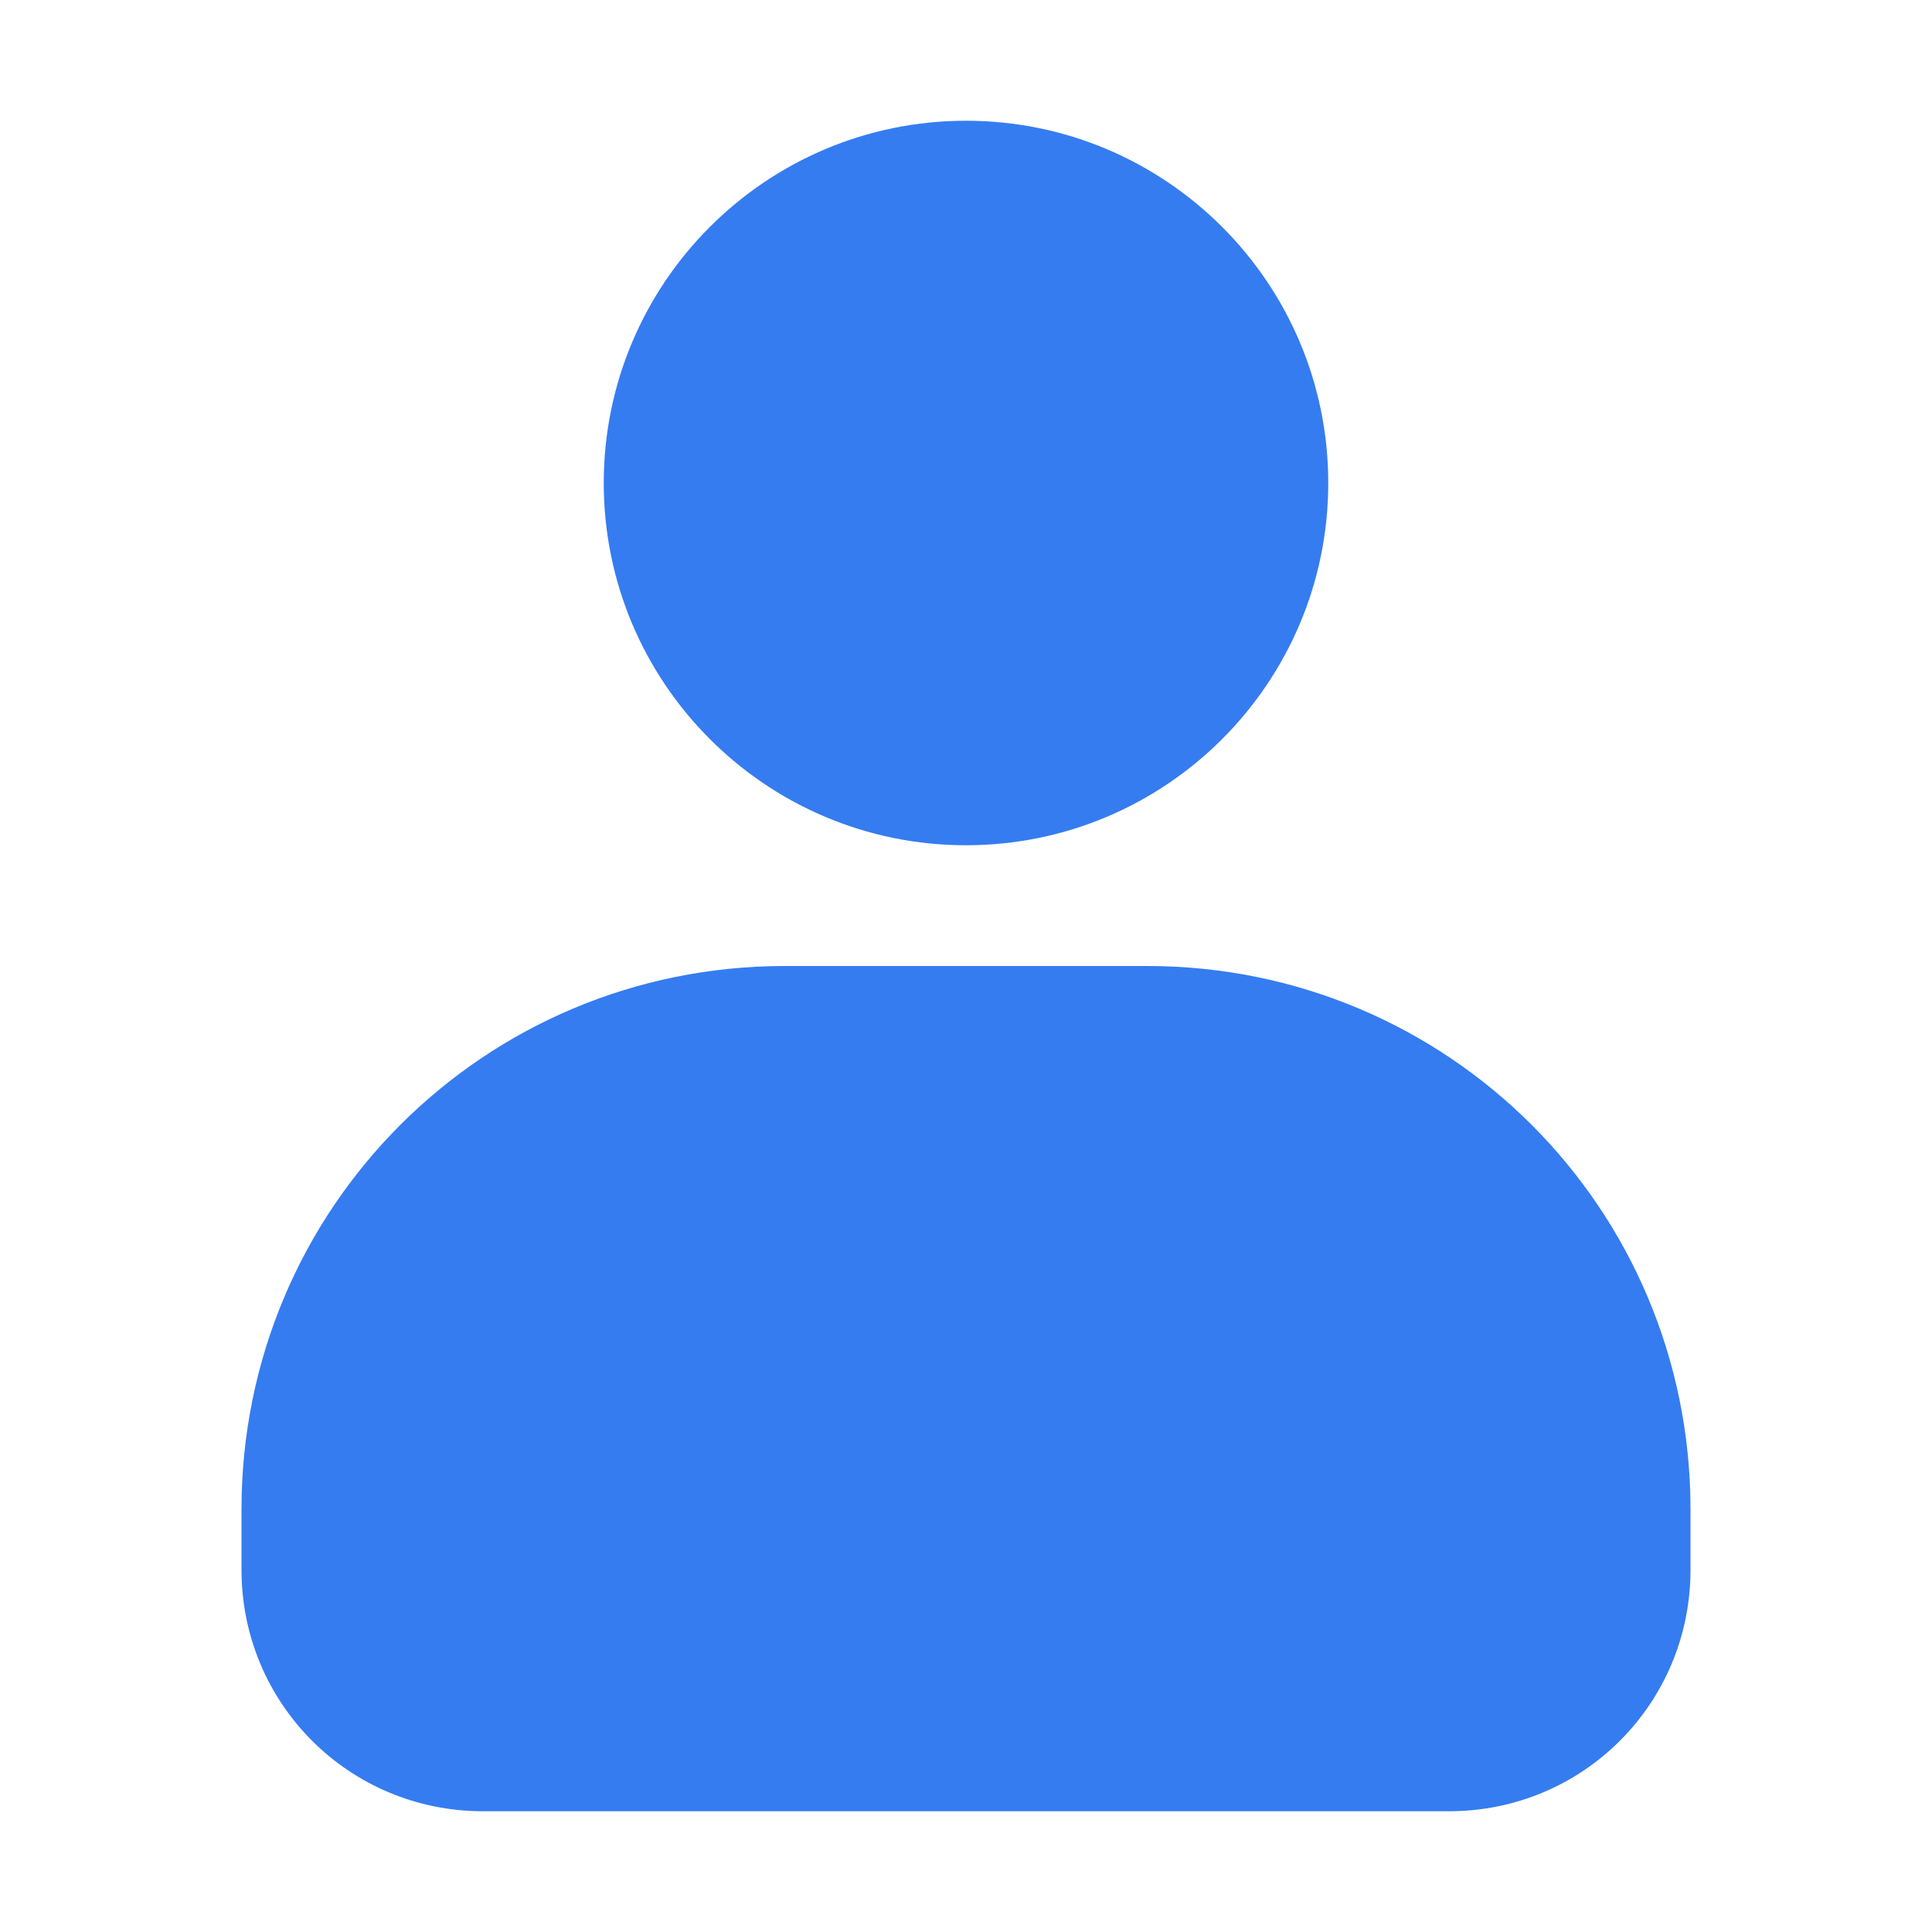
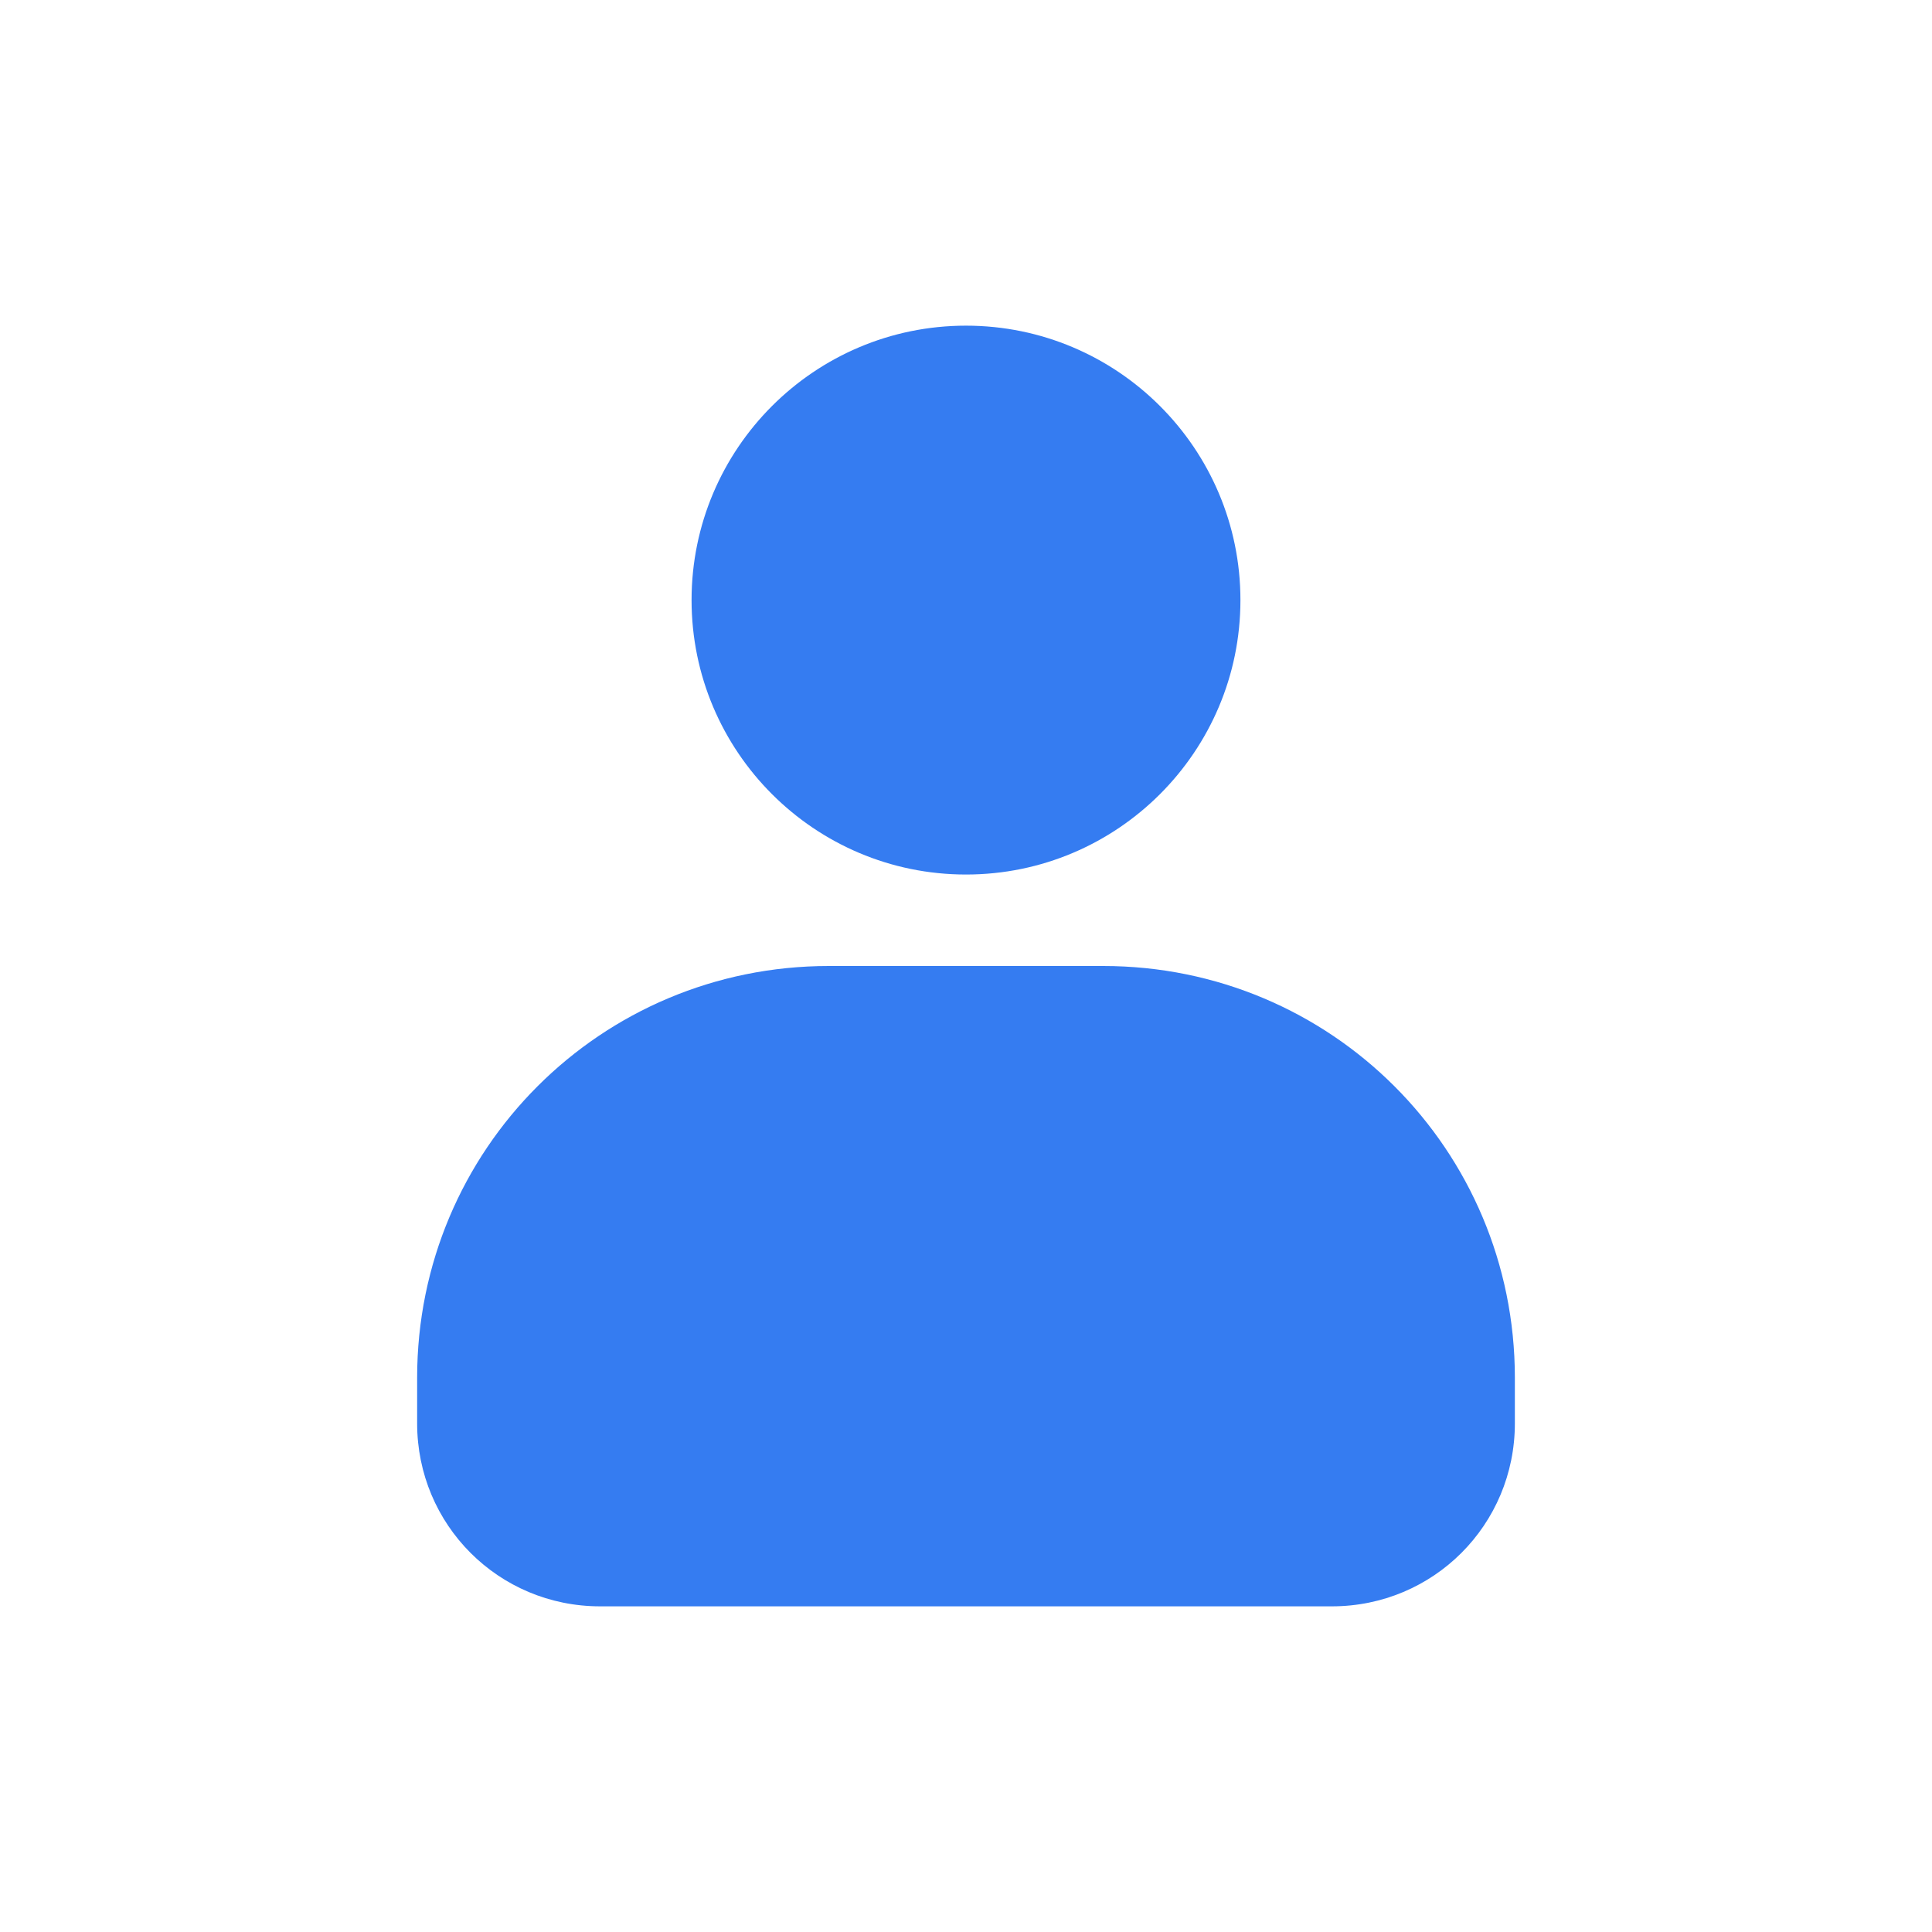
- <svg xmlns="http://www.w3.org/2000/svg" width="199px" height="199px" viewBox="0 0 16.00 16.00" fill="#000000" stroke="#000000" stroke-width="0">
+ <svg xmlns="http://www.w3.org/2000/svg" width="199px" height="199px" viewBox="-2.56 -2.56 21.12 21.12" fill="#000000" stroke="#000000" stroke-width="0">
  <g id="SVGRepo_bgCarrier" stroke-width="0">
-     <rect x="0" y="0" width="16.00" height="16.00" rx="0" fill="#ffffff" strokewidth="0" />
+     <rect x="-2.56" y="-2.56" width="21.12" height="21.12" rx="0" fill="#ffffff" strokewidth="0" />
  </g>
  <g id="SVGRepo_tracerCarrier" stroke-linecap="round" stroke-linejoin="round" />
  <g id="SVGRepo_iconCarrier">
    <path d="m 8 1 c -1.656 0 -3 1.344 -3 3 s 1.344 3 3 3 s 3 -1.344 3 -3 s -1.344 -3 -3 -3 z m -1.5 7 c -2.492 0 -4.5 2.008 -4.5 4.5 v 0.5 c 0 1.109 0.891 2 2 2 h 8 c 1.109 0 2 -0.891 2 -2 v -0.5 c 0 -2.492 -2.008 -4.5 -4.5 -4.5 z m 0 0" fill="#357cf1" />
  </g>
</svg>
